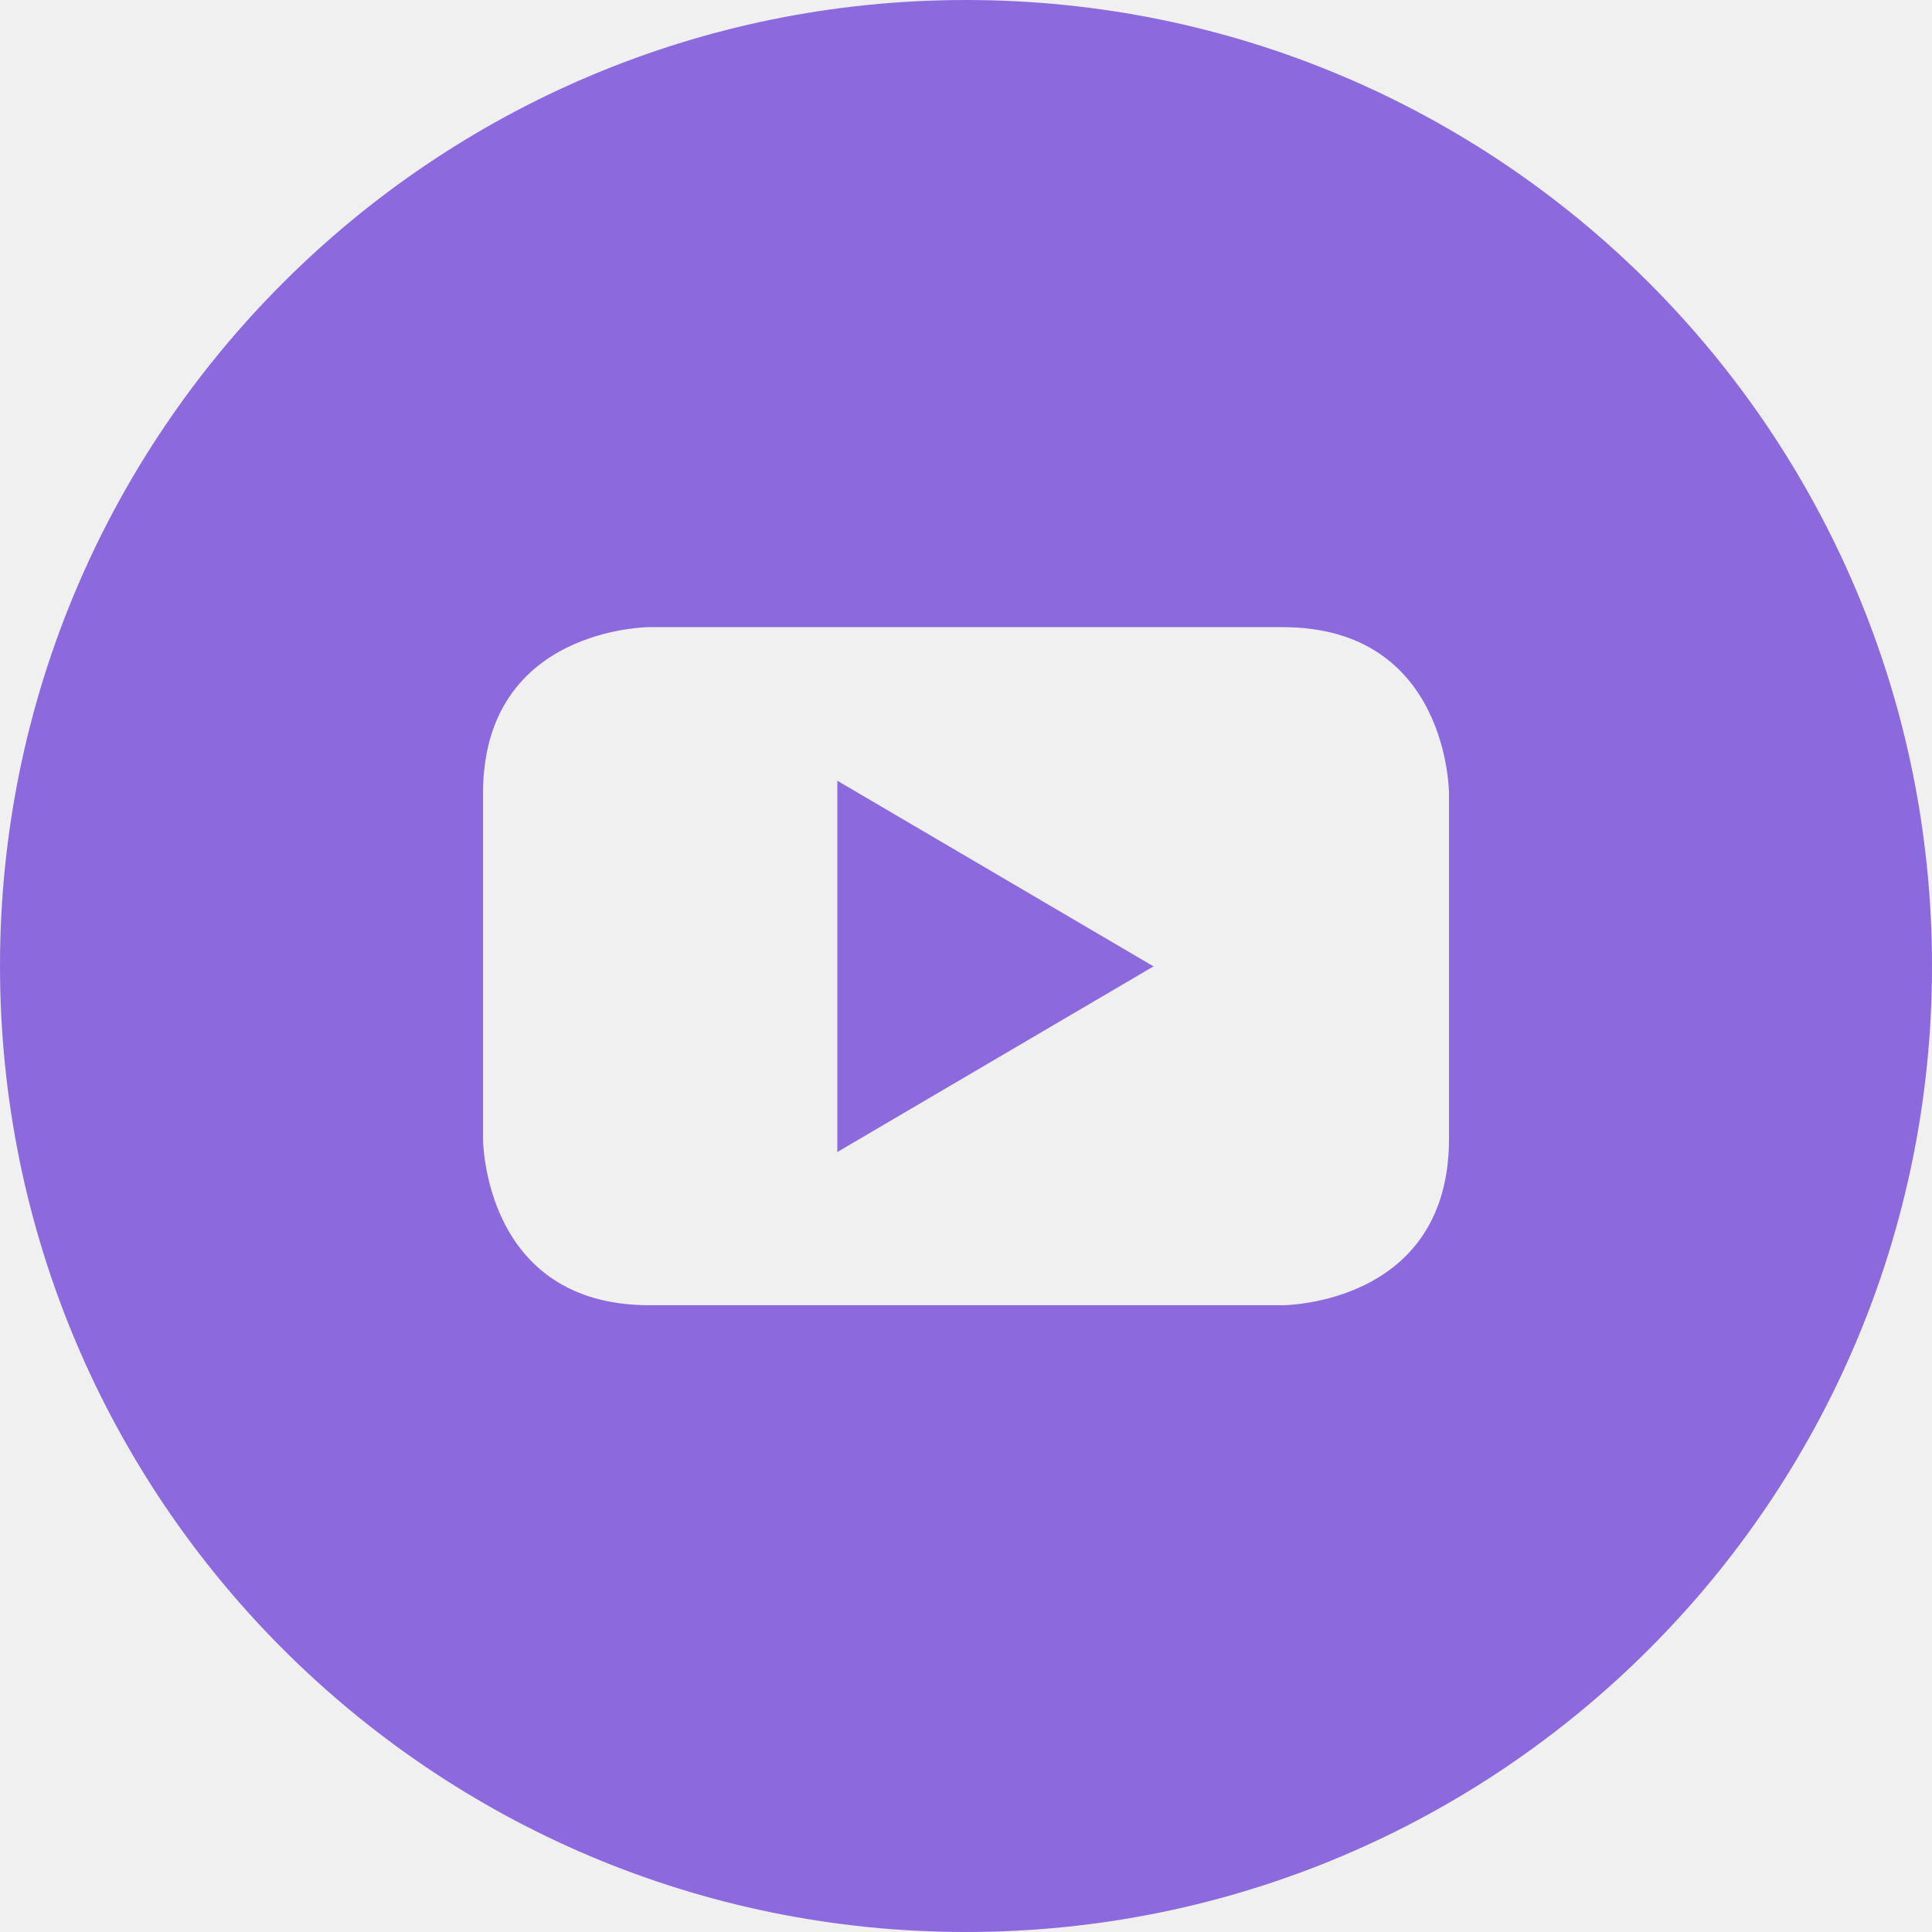
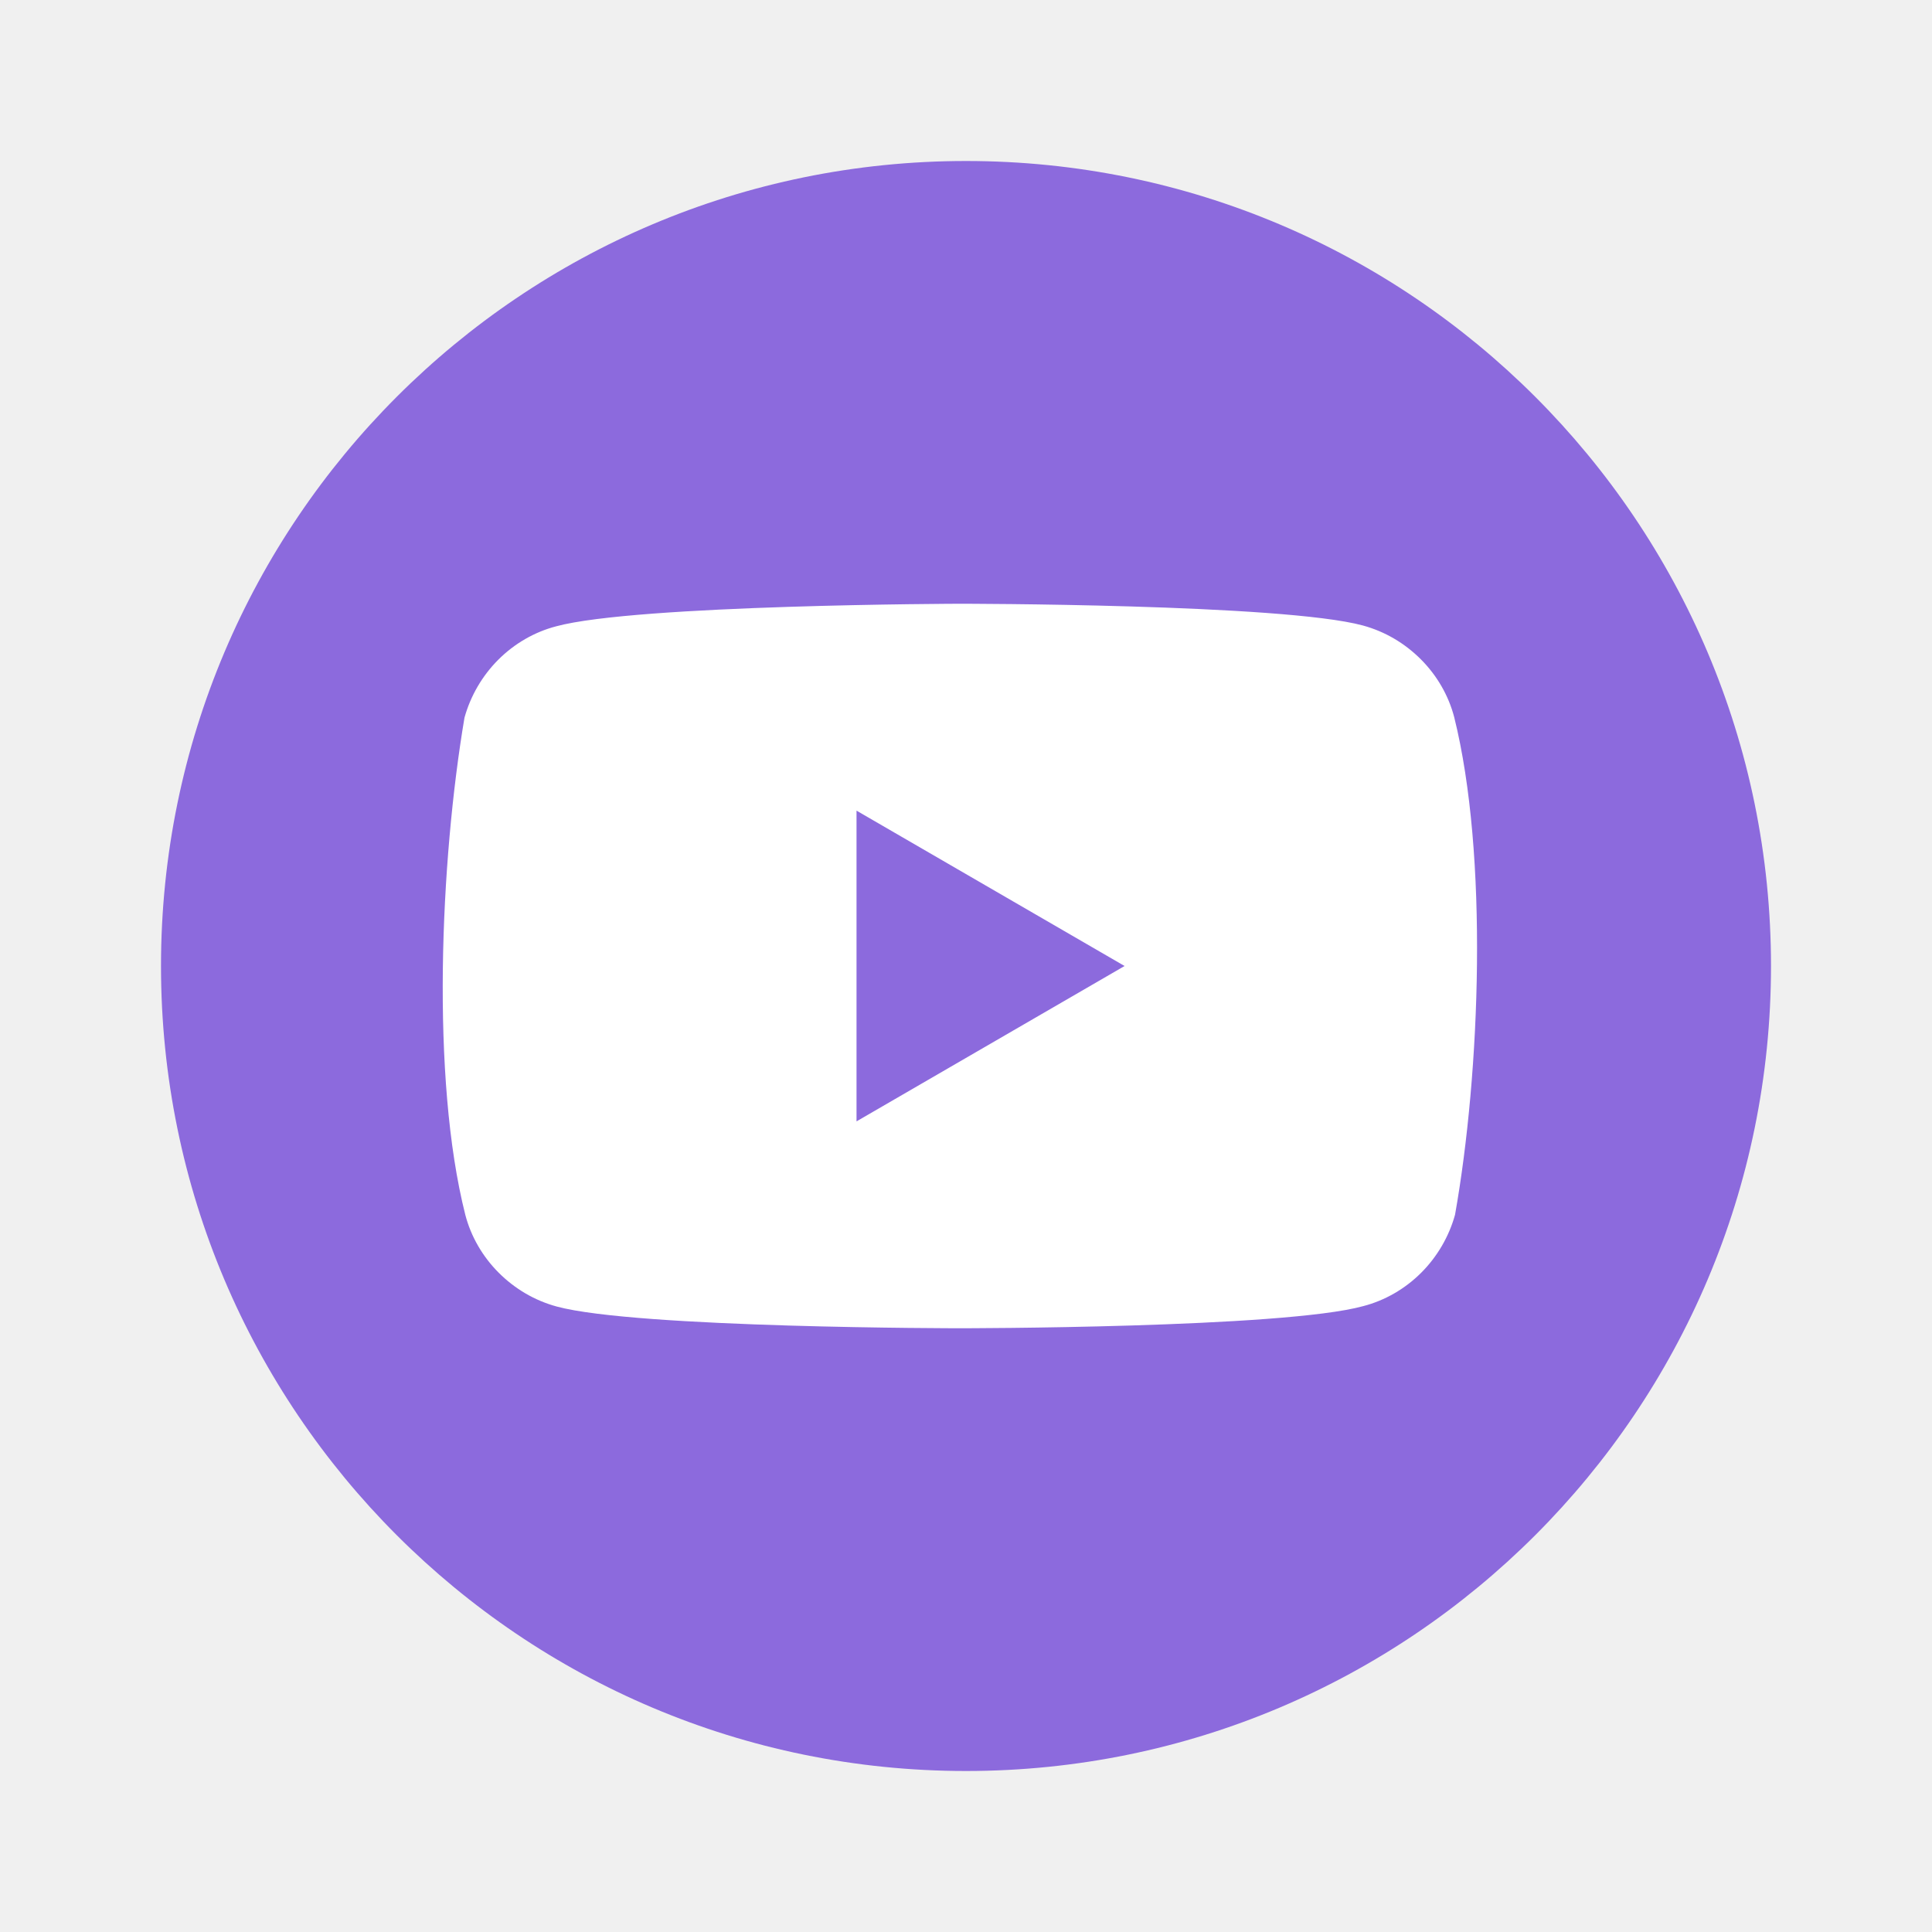
- <svg xmlns="http://www.w3.org/2000/svg" fill="#8c6add" height="800px" width="800px" version="1.1" id="Layer_1" viewBox="-143 145 512 512" xml:space="preserve">
-   <g id="SVGRepo_bgCarrier" stroke-width="0" />
-   <g id="SVGRepo_tracerCarrier" stroke-linecap="round" stroke-linejoin="round" />
-   <g id="SVGRepo_iconCarrier">
-     <g>
-       <polygon points="78.9,450.3 162.7,401.1 78.9,351.9 " />
-       <path d="M113,145c-141.4,0-256,114.6-256,256s114.6,256,256,256s256-114.6,256-256S254.4,145,113,145z M241,446.8L241,446.8 c0,44.1-44.1,44.1-44.1,44.1H29.1c-44.1,0-44.1-44.1-44.1-44.1v-91.5c0-44.1,44.1-44.1,44.1-44.1h167.8c44.1,0,44.1,44.1,44.1,44.1 V446.8z" />
-     </g>
-   </g>
+ <svg xmlns="http://www.w3.org/2000/svg" viewBox="0 0 48 48">
+   <circle cx="24" cy="24" r="20" fill="#8c6add" />
+   <path fill-rule="evenodd" clip-rule="evenodd" d="M35.3 16.38c.4.4.69.9.83 1.44.85 3.42.65 8.81.02 12.36-.15.54-.44 1.04-.84 1.44-.4.4-.9.69-1.44.83C31.88 33 23.85 33 23.85 33s-8.03 0-10.02-.54c-.55-.15-1.04-.44-1.44-.84-.4-.4-.69-.9-.83-1.44-.86-3.4-.62-8.8-.02-12.35.15-.54.44-1.04.84-1.44.4-.4.9-.69 1.44-.83C15.81 15.02 23.84 15 23.84 15s8.03 0 10.02.54c.55.15 1.04.44 1.44.84zM27.94 24L21.28 27.86V20.14L27.94 24z" fill="white" />
</svg>
